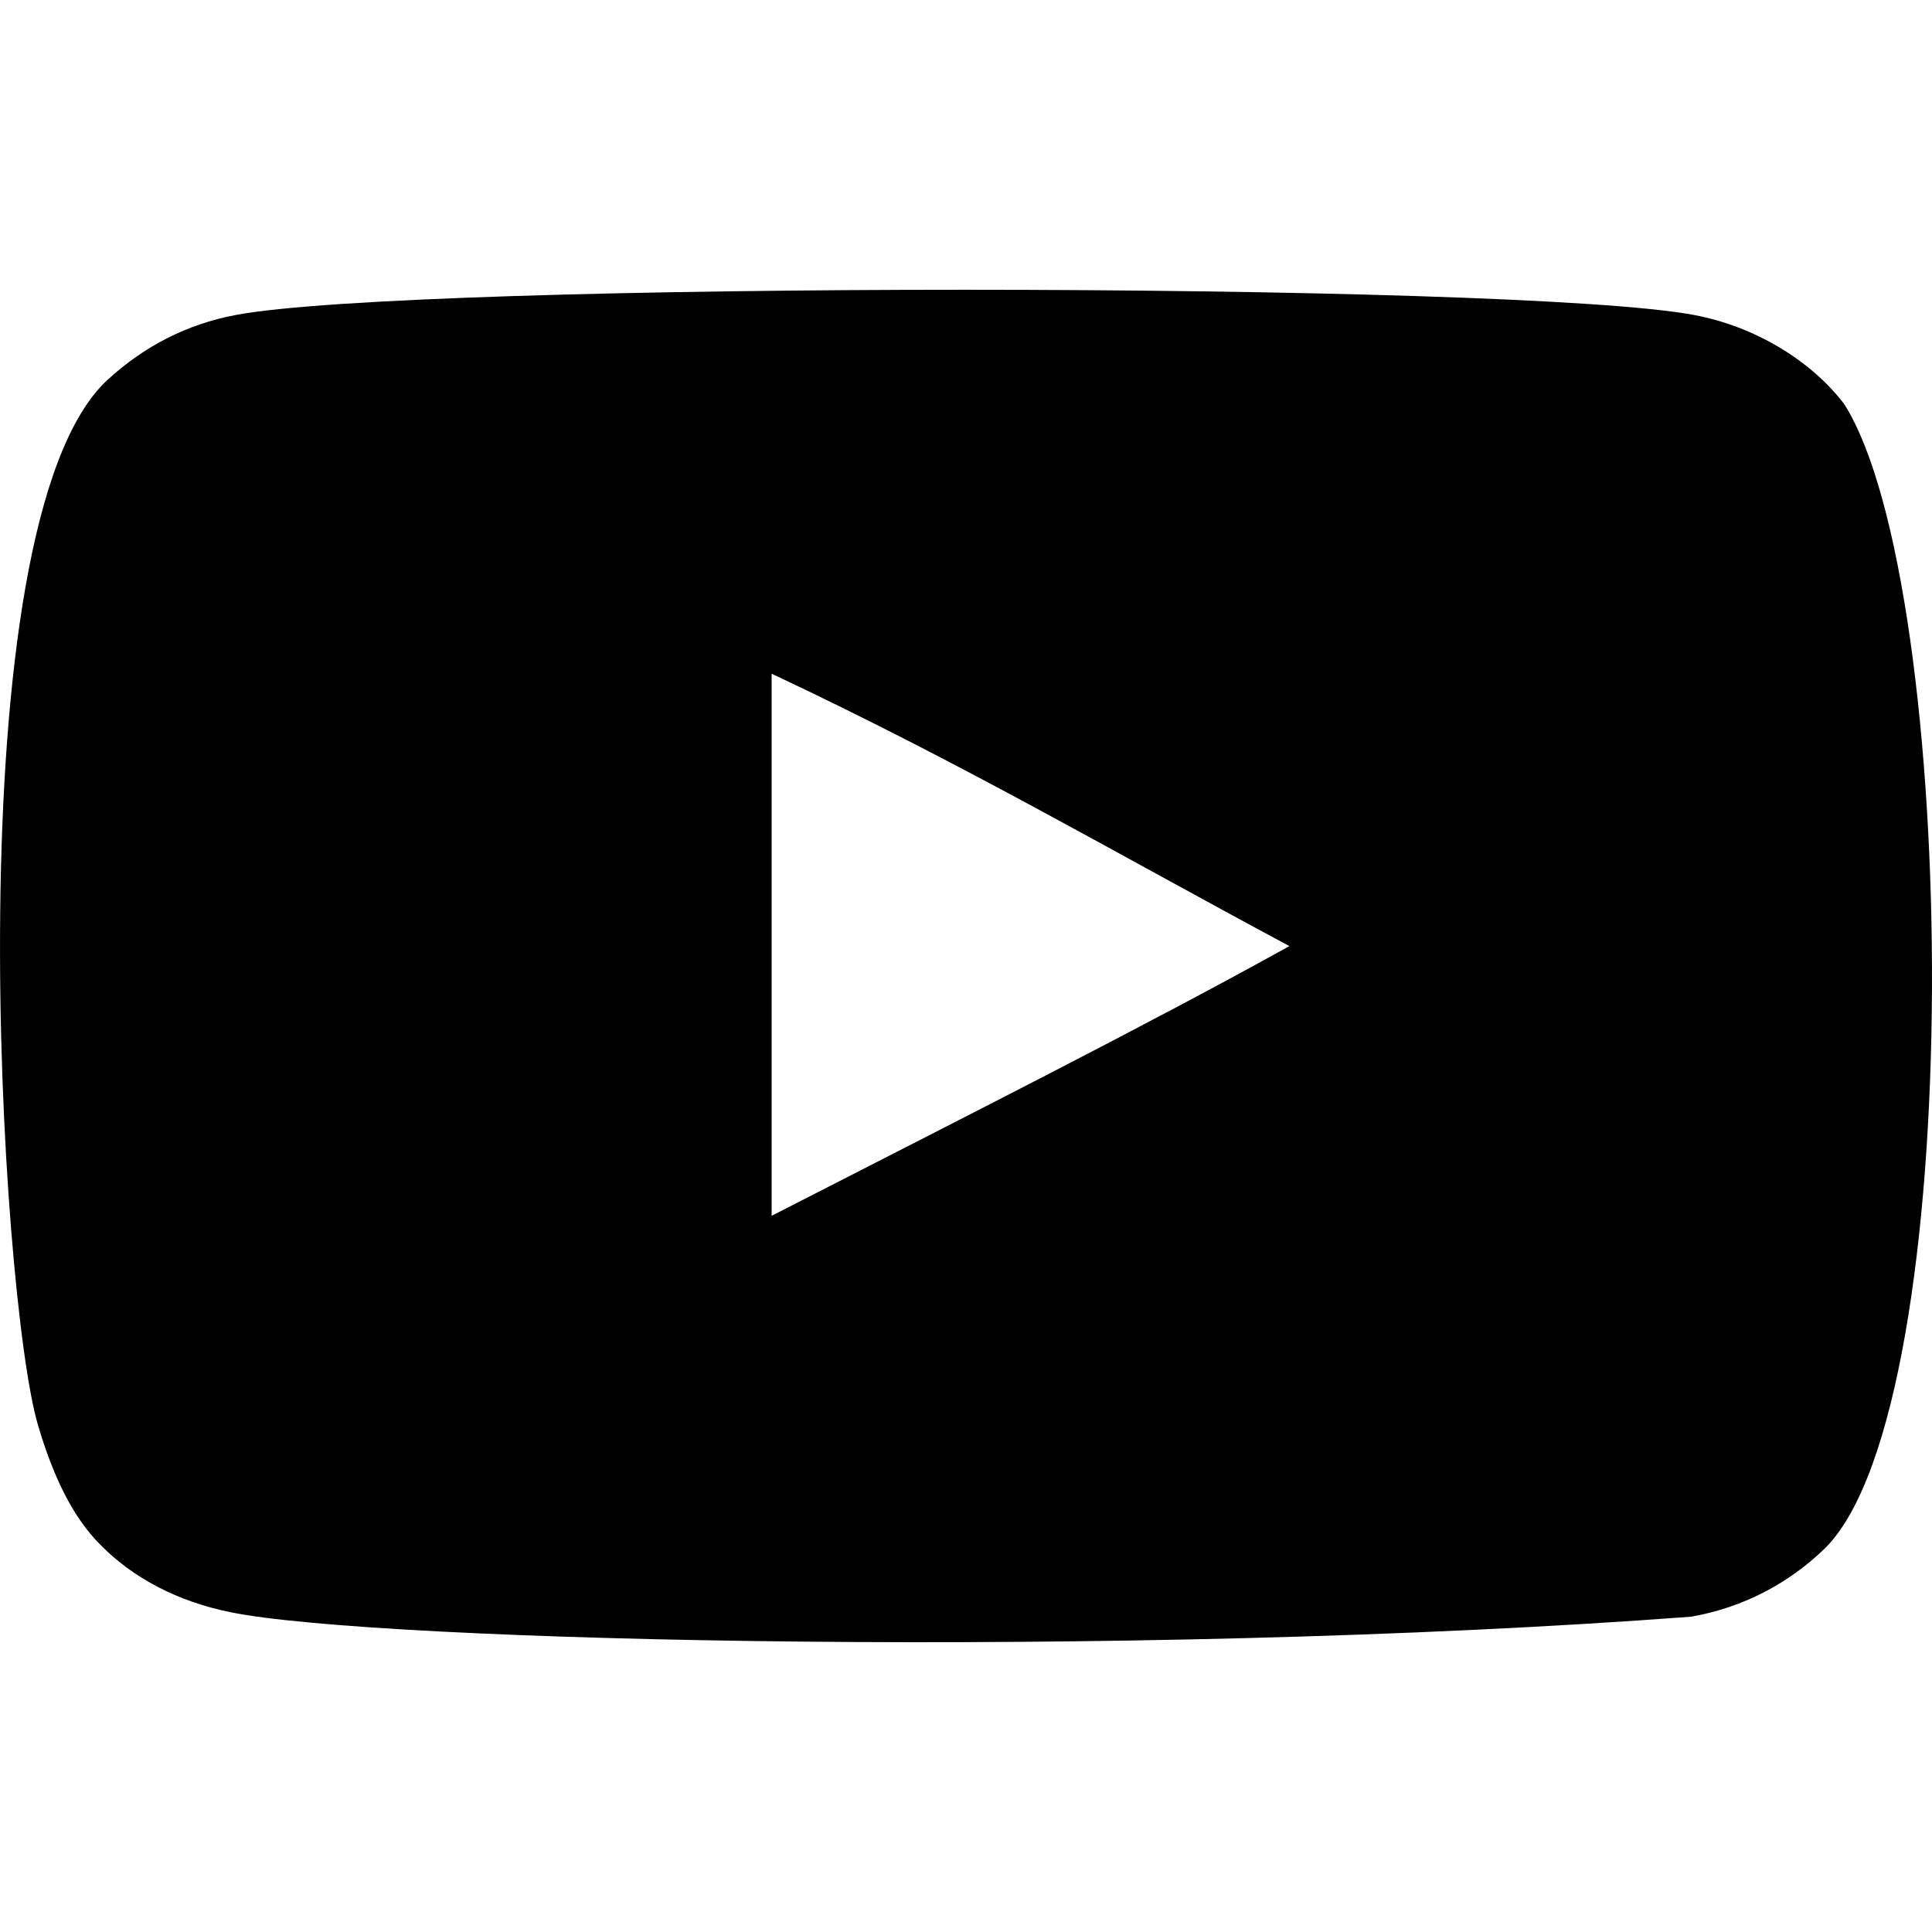
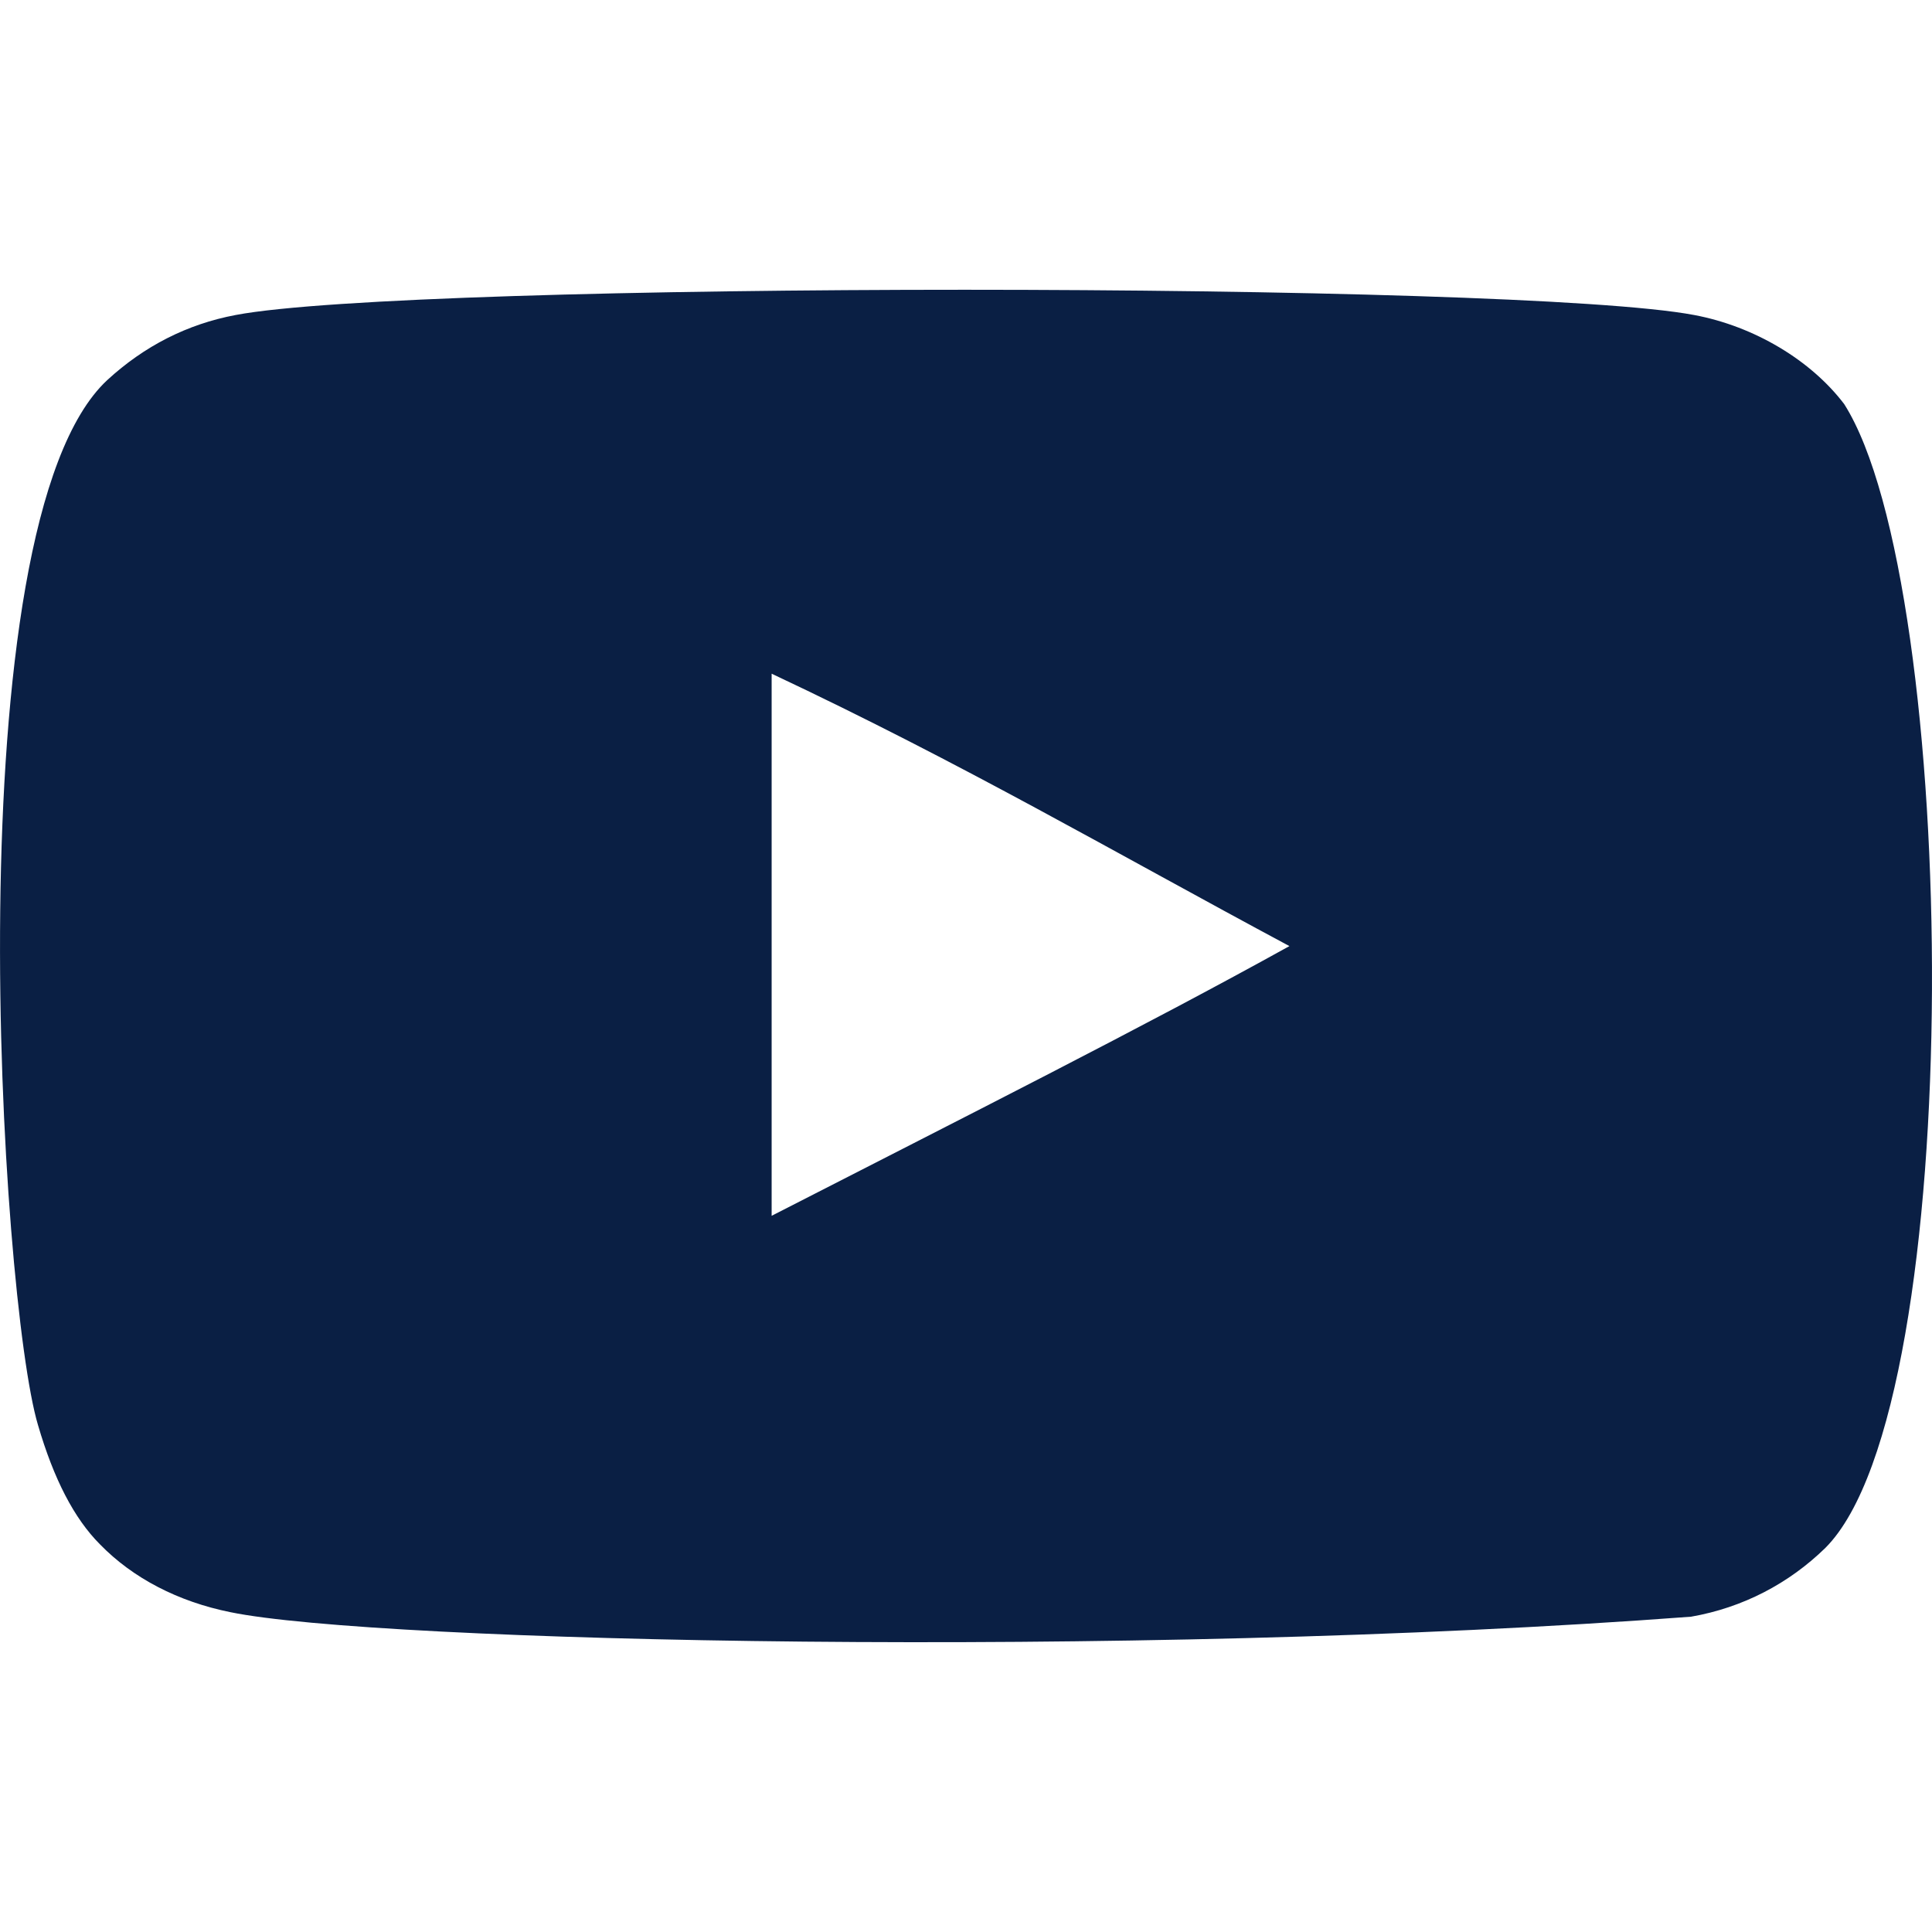
<svg xmlns="http://www.w3.org/2000/svg" width="800px" height="800px" viewBox="0 -3 20 20" version="1.1">
  <defs>

</defs>
  <g id="Page-1" stroke="none" stroke-width="1" fill="none" fill-rule="evenodd">
-     <g id="Dribbble-Light-Preview" transform="translate(-300, -7442)" fill="#000000">
+     <g id="Dribbble-Light-Preview" transform="translate(-300, -7442)" fill="#0a1f44">
      <g id="icons" transform="translate(56, 160)">
        <path d="M251.988,7291.586 L251.988,7285.974 C253.981,7286.912 255.524,7287.817 257.348,7288.794 C255.843,7289.628 253.981,7290.565 251.988,7291.586 M263.091,7283.183 C262.747,7282.73 262.162,7282.378 261.538,7282.261 C259.705,7281.913 248.271,7281.912 246.439,7282.261 C245.939,7282.355 245.494,7282.582 245.111,7282.934 C243.5,7284.429 244.005,7292.452 244.393,7293.751 C244.557,7294.313 244.768,7294.719 245.034,7294.986 C245.376,7295.338 245.845,7295.58 246.384,7295.689 C247.893,7296.001 255.668,7296.175 261.506,7295.736 C262.044,7295.642 262.52,7295.391 262.896,7295.024 C264.386,7293.535 264.284,7285.062 263.091,7283.183" id="youtube-[#168]">

</path>
      </g>
    </g>
  </g>
</svg>
